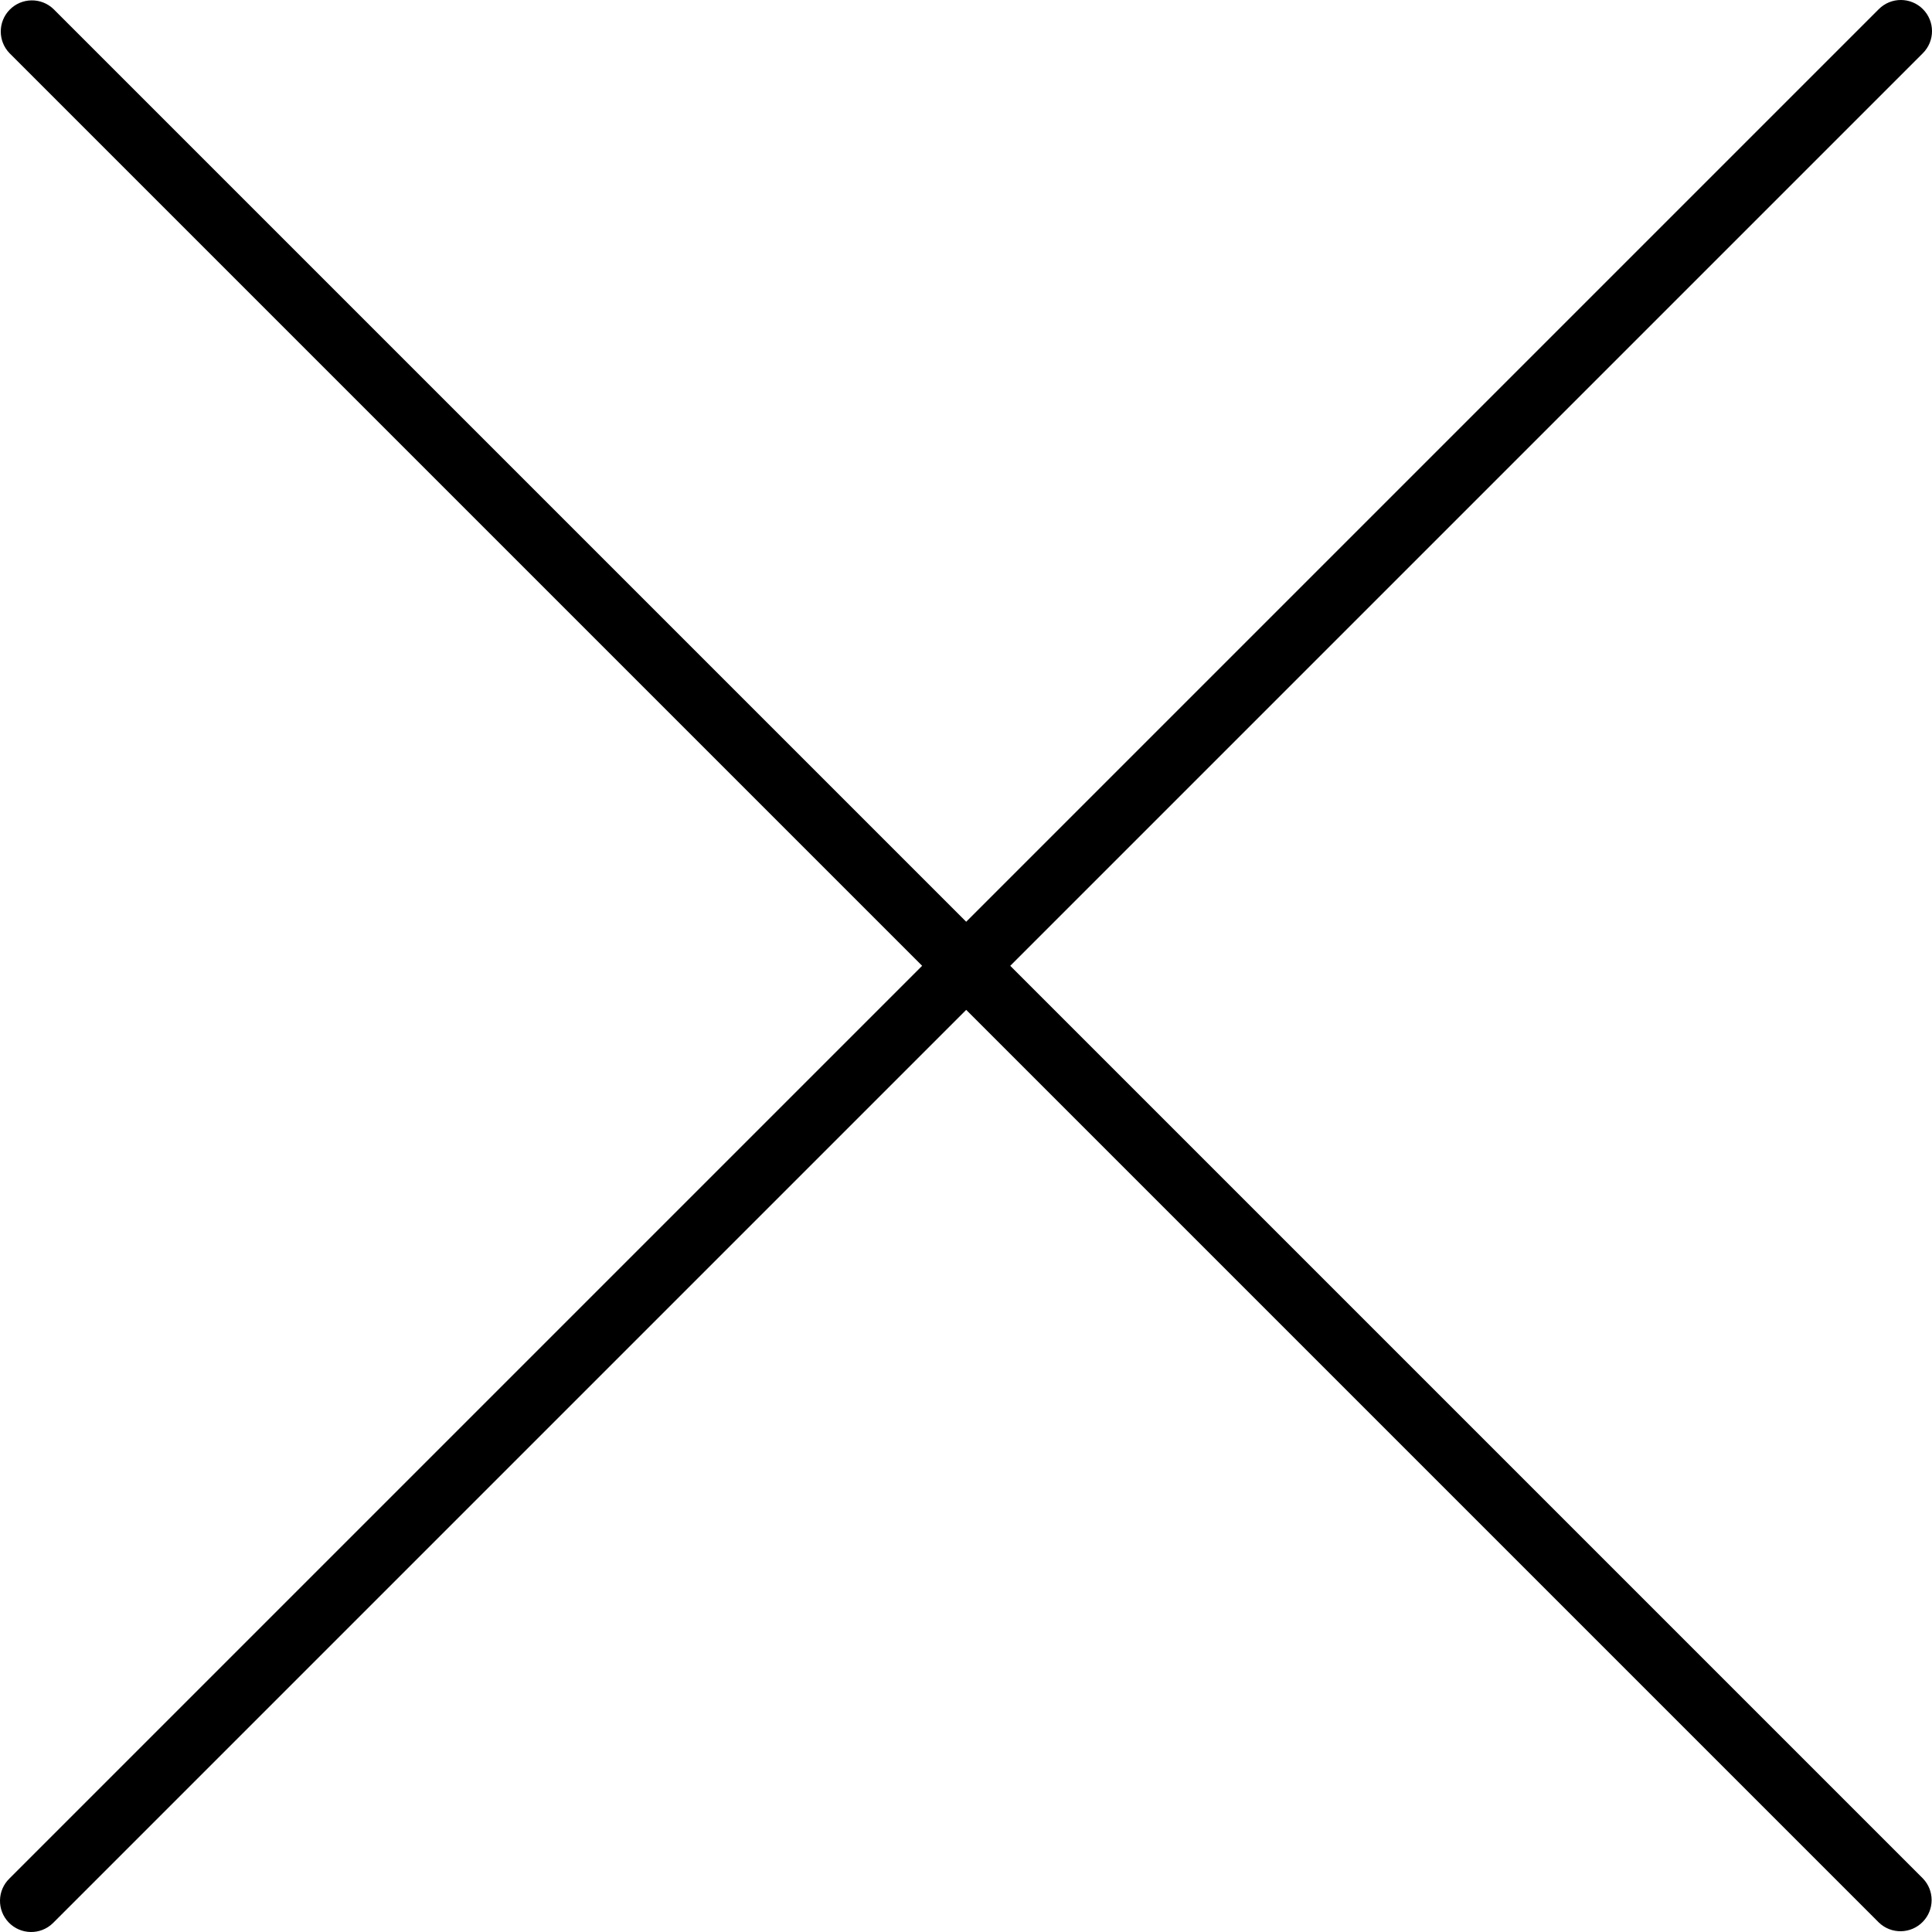
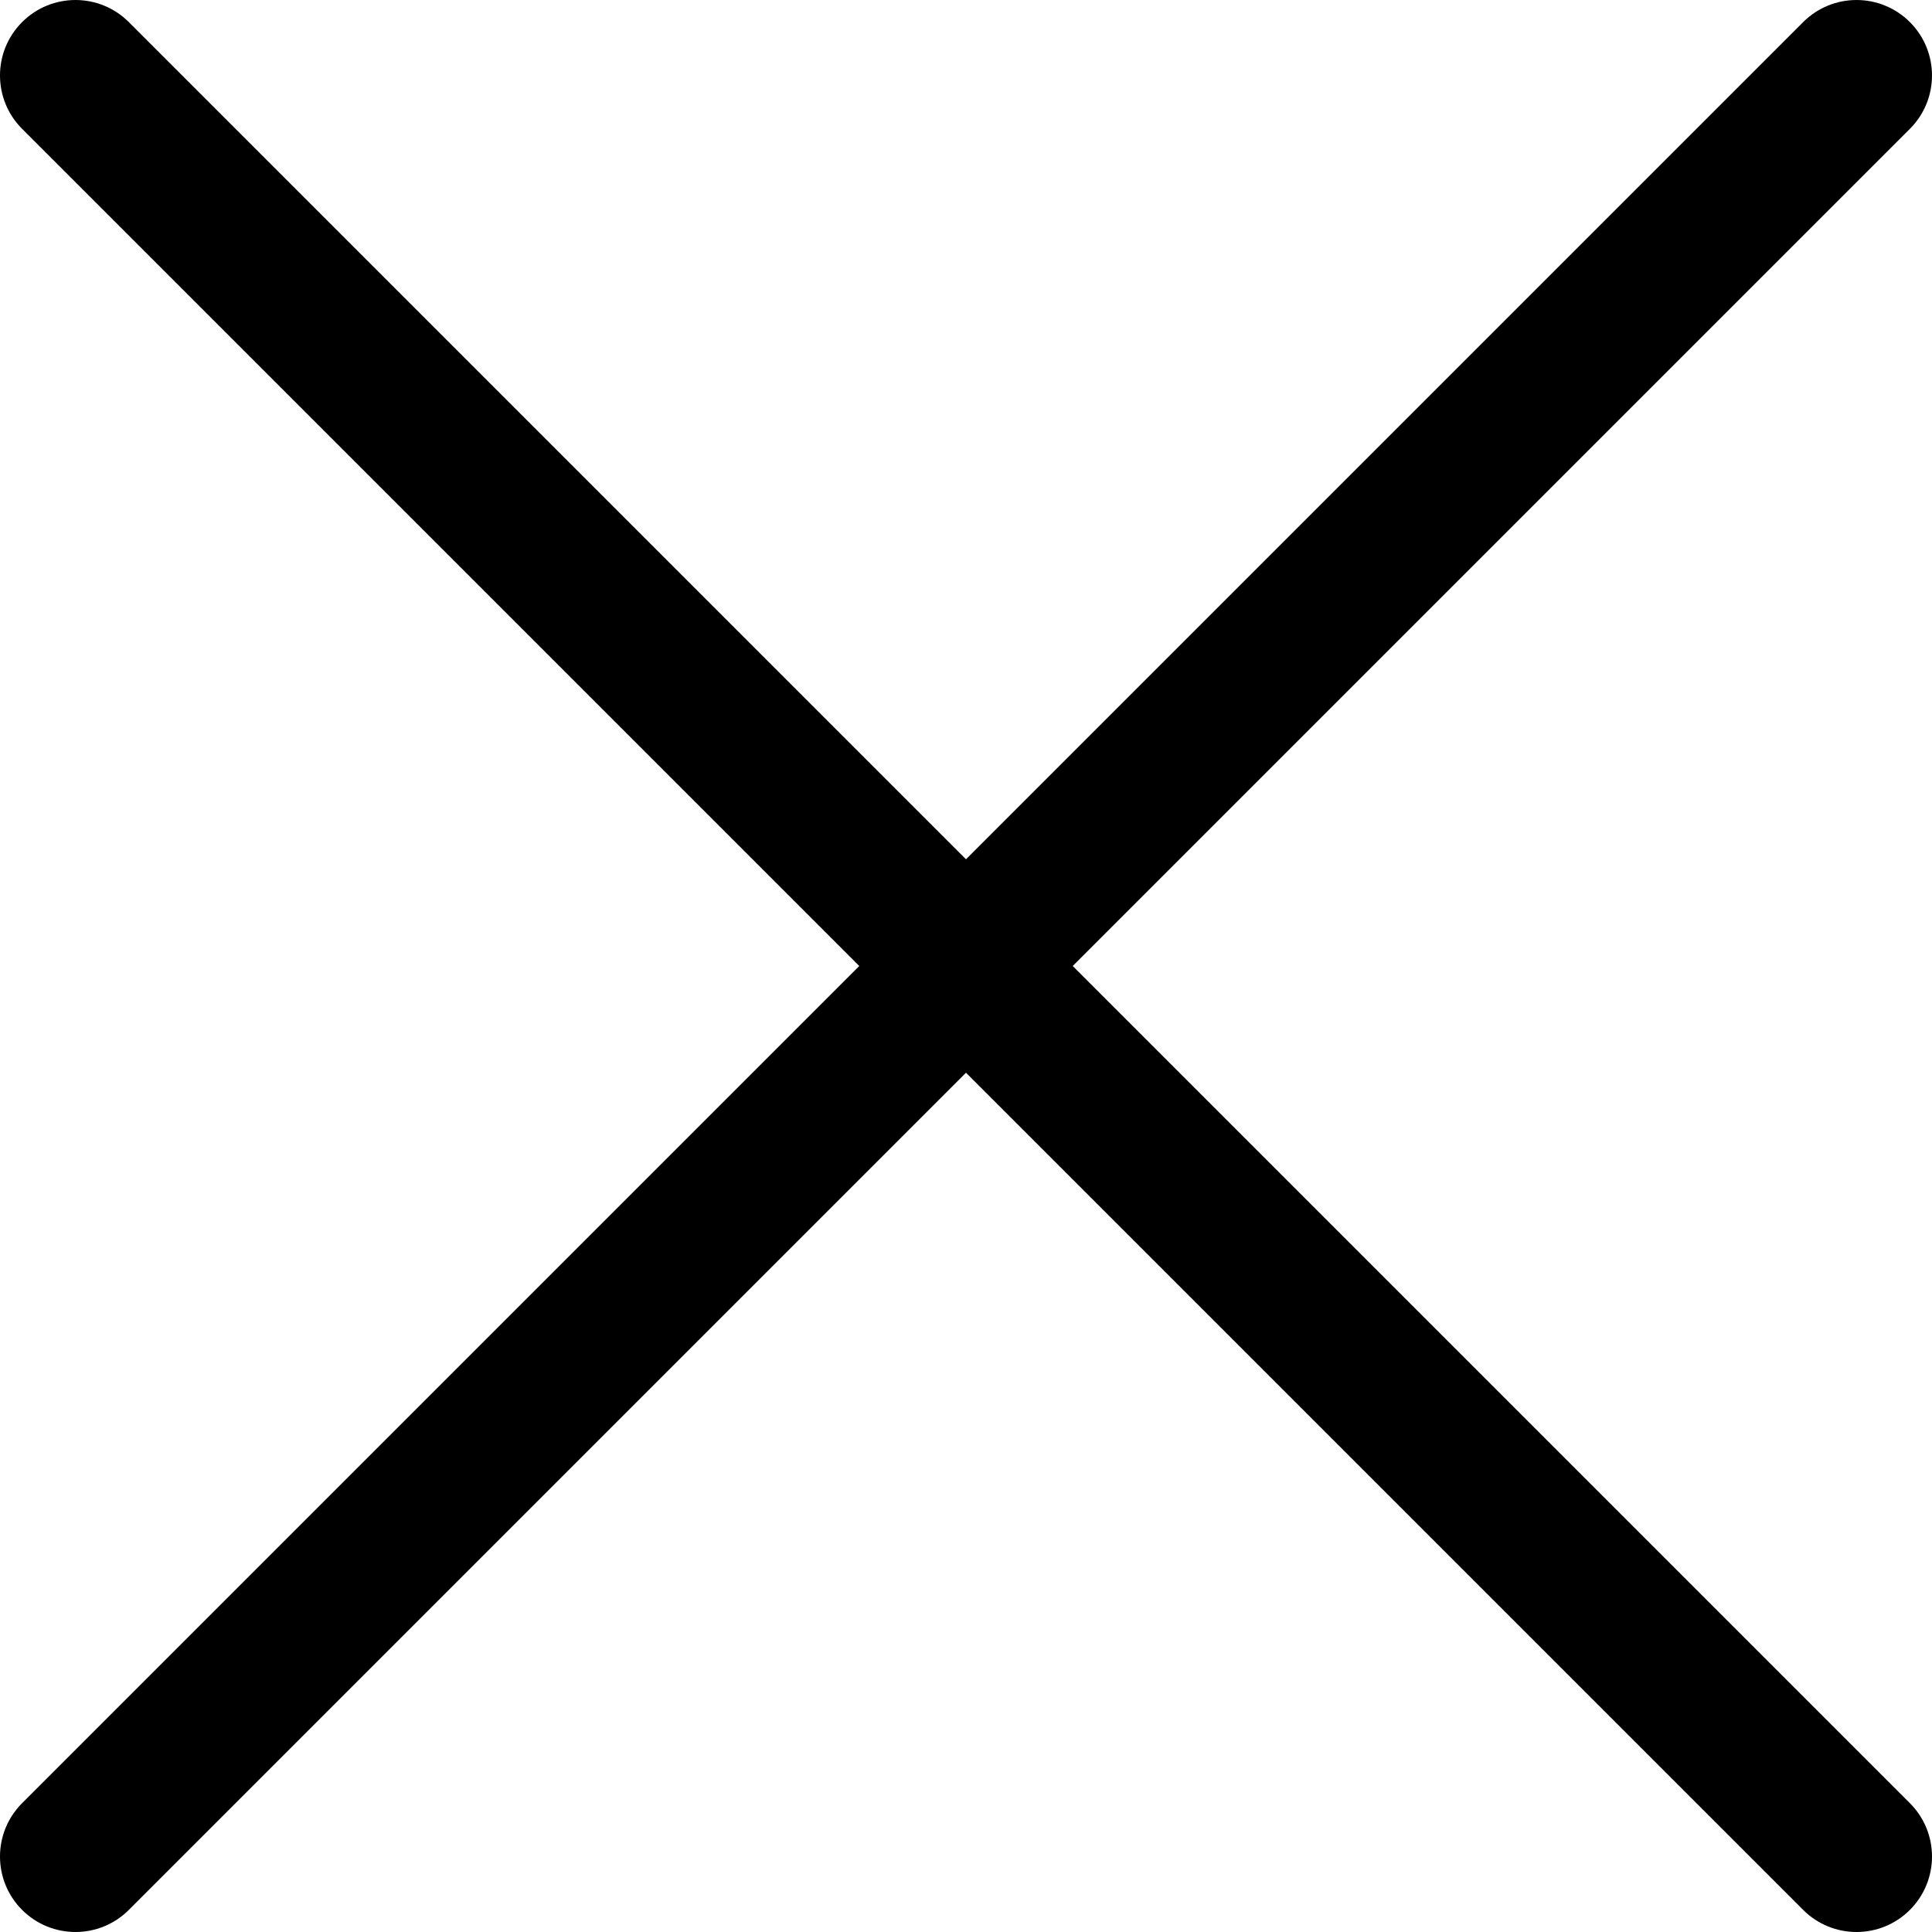
- <svg xmlns="http://www.w3.org/2000/svg" version="1.1" id="Capa_1" x="0px" y="0px" viewBox="0 0 496.096 496.096" style="enable-background:new 0 0 496.096 496.096;" xml:space="preserve">
+ <svg xmlns="http://www.w3.org/2000/svg" version="1.1" id="Capa_1" x="0px" y="0px" viewBox="0 0 512.001 512.001" style="enable-background:new 0 0 512.001 512.001;" xml:space="preserve">
  <g>
    <g>
-       <path d="M259.41,247.998L493.754,13.654c3.123-3.124,3.123-8.188,0-11.312c-3.124-3.123-8.188-3.123-11.312,0L248.098,236.686    L13.754,2.342C10.576-0.727,5.512-0.639,2.442,2.539c-2.994,3.1-2.994,8.015,0,11.115l234.344,234.344L2.442,482.342    c-3.178,3.07-3.266,8.134-0.196,11.312s8.134,3.266,11.312,0.196c0.067-0.064,0.132-0.13,0.196-0.196L248.098,259.31    l234.344,234.344c3.178,3.07,8.242,2.982,11.312-0.196c2.995-3.1,2.995-8.016,0-11.116L259.41,247.998z" />
+       <path d="M284.286,256.002L506.143,34.144c7.811-7.811,7.811-20.475,0-28.285c-7.811-7.81-20.475-7.811-28.285,0L256,227.717    L34.143,5.859c-7.811-7.811-20.475-7.811-28.285,0c-7.81,7.811-7.811,20.475,0,28.285l221.857,221.857L5.858,477.859    c-7.811,7.811-7.811,20.475,0,28.285c3.905,3.905,9.024,5.857,14.143,5.857c5.119,0,10.237-1.952,14.143-5.857L256,284.287    l221.857,221.857c3.905,3.905,9.024,5.857,14.143,5.857s10.237-1.952,14.143-5.857c7.811-7.811,7.811-20.475,0-28.285    L284.286,256.002z" />
    </g>
  </g>
  <g>
</g>
  <g>
</g>
  <g>
</g>
  <g>
</g>
  <g>
</g>
  <g>
</g>
  <g>
</g>
  <g>
</g>
  <g>
</g>
  <g>
</g>
  <g>
</g>
  <g>
</g>
  <g>
</g>
  <g>
</g>
  <g>
</g>
</svg>
